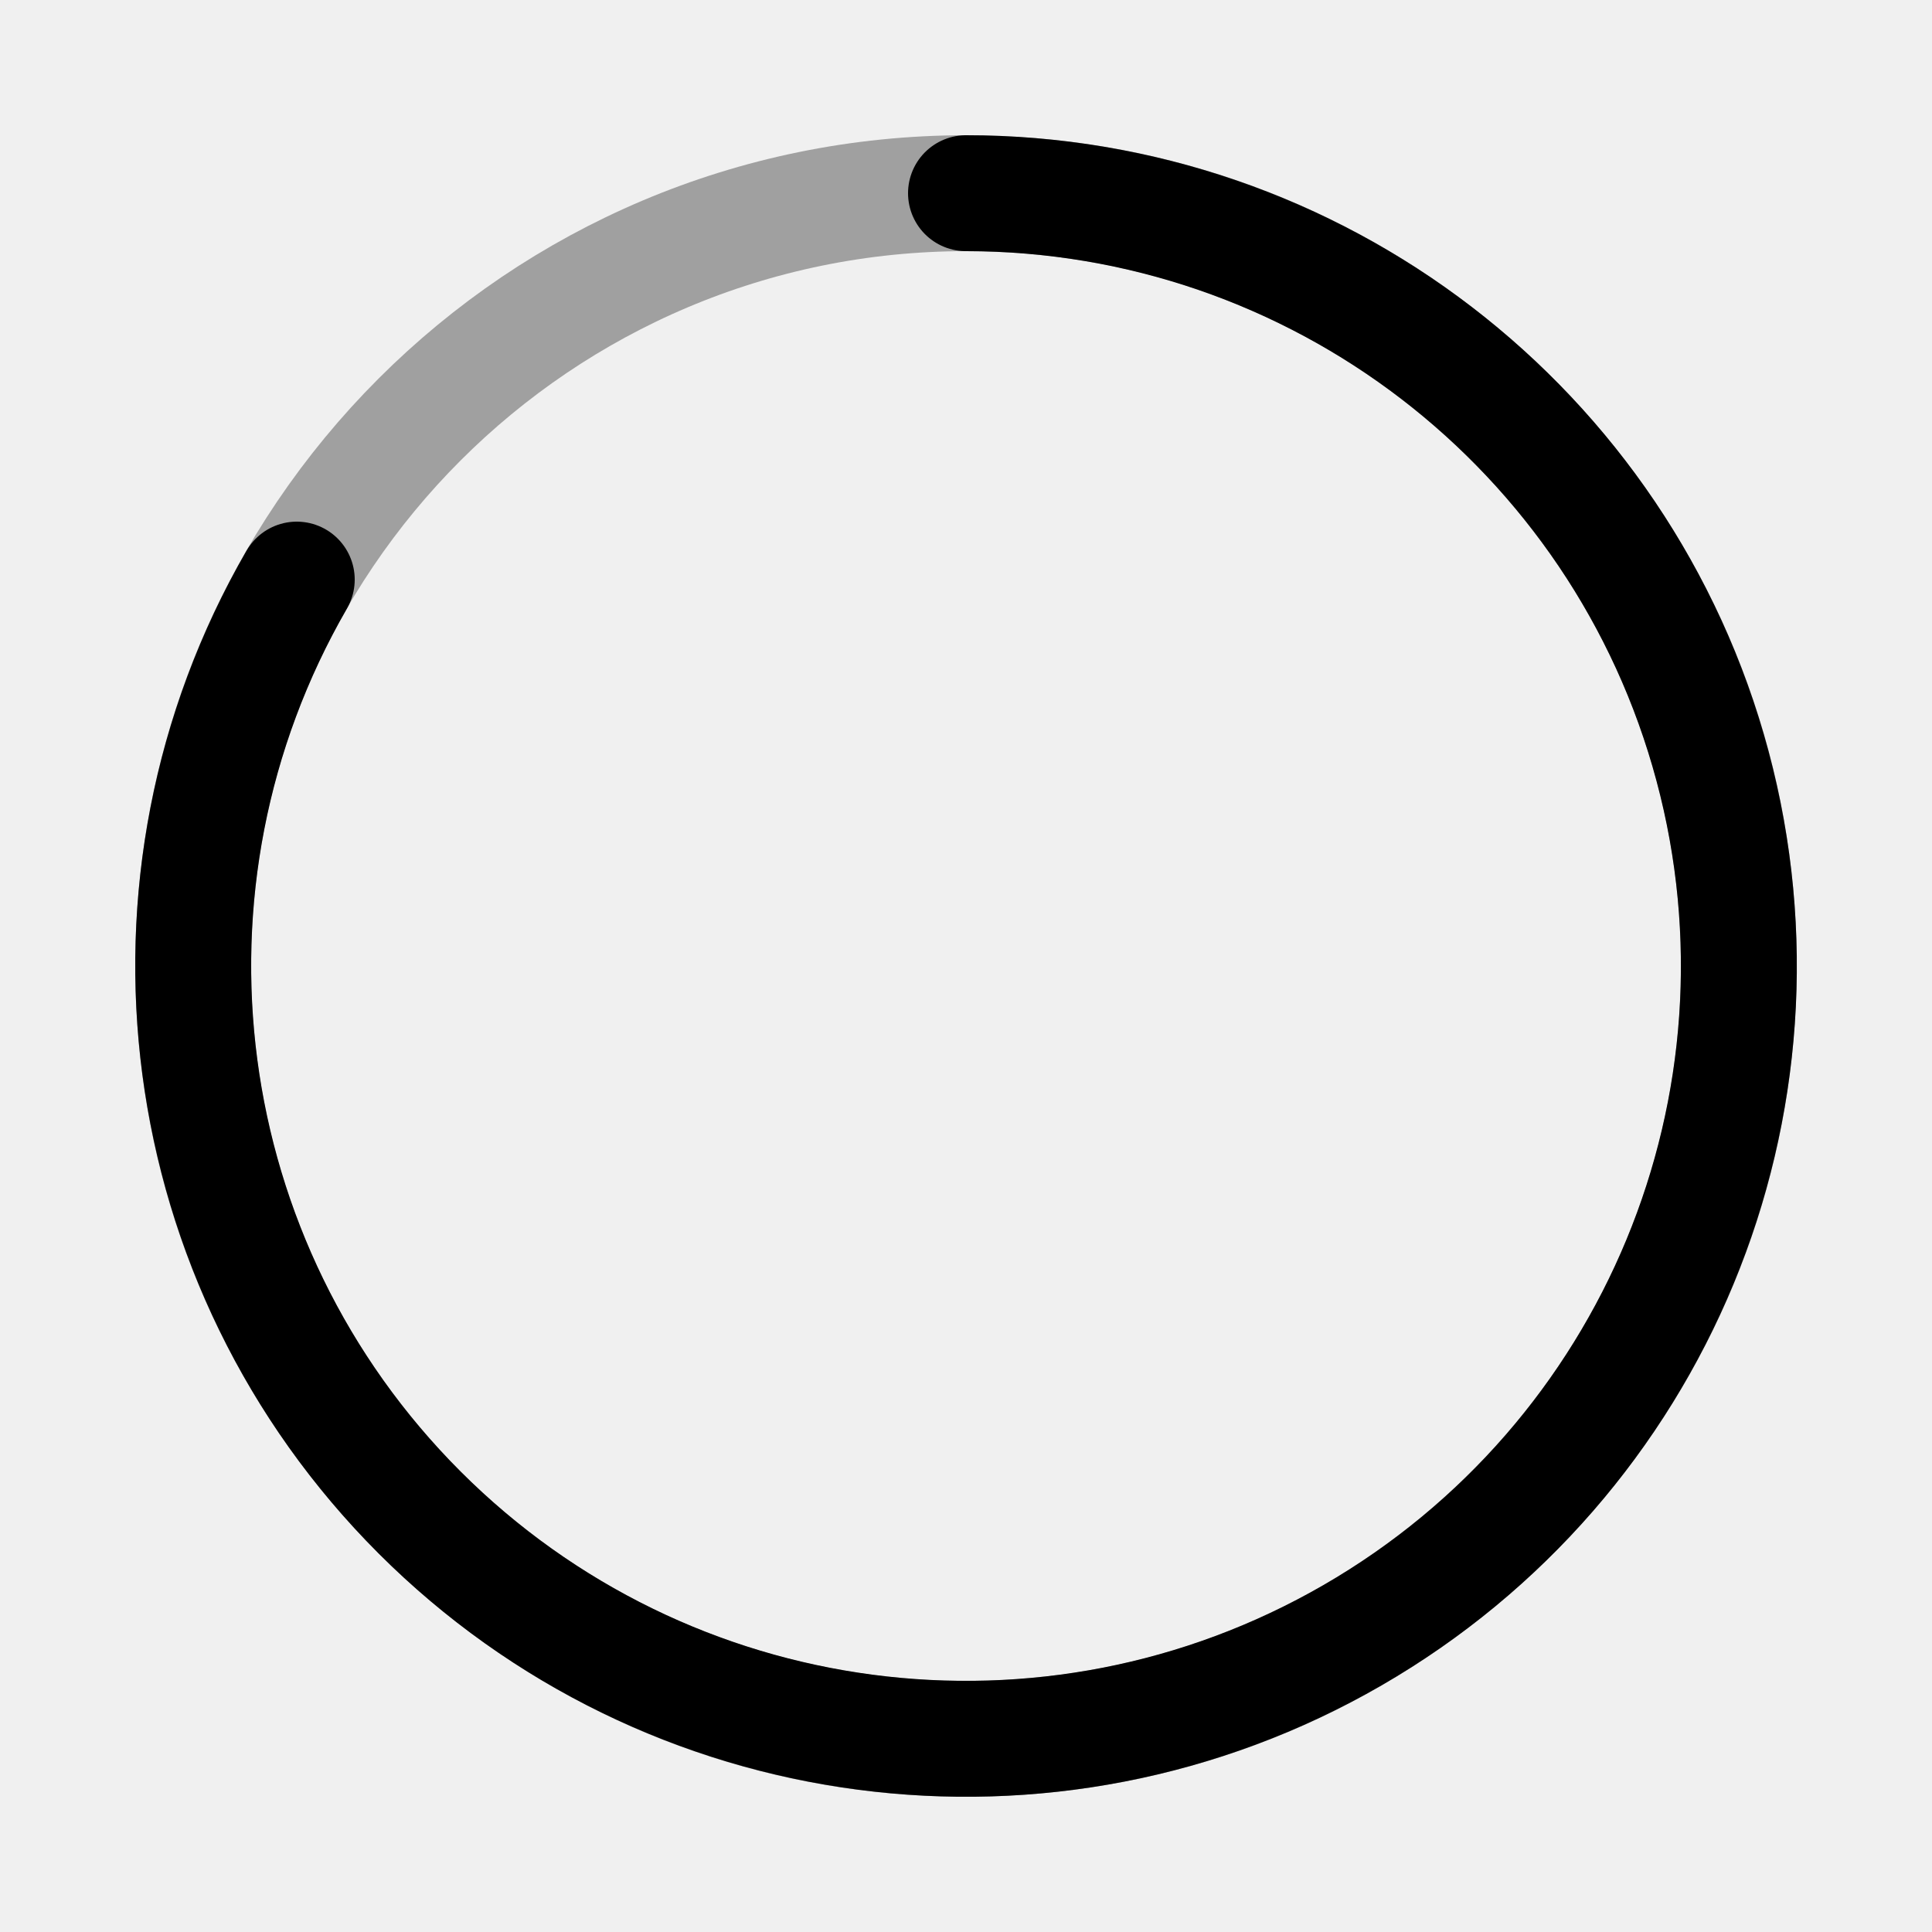
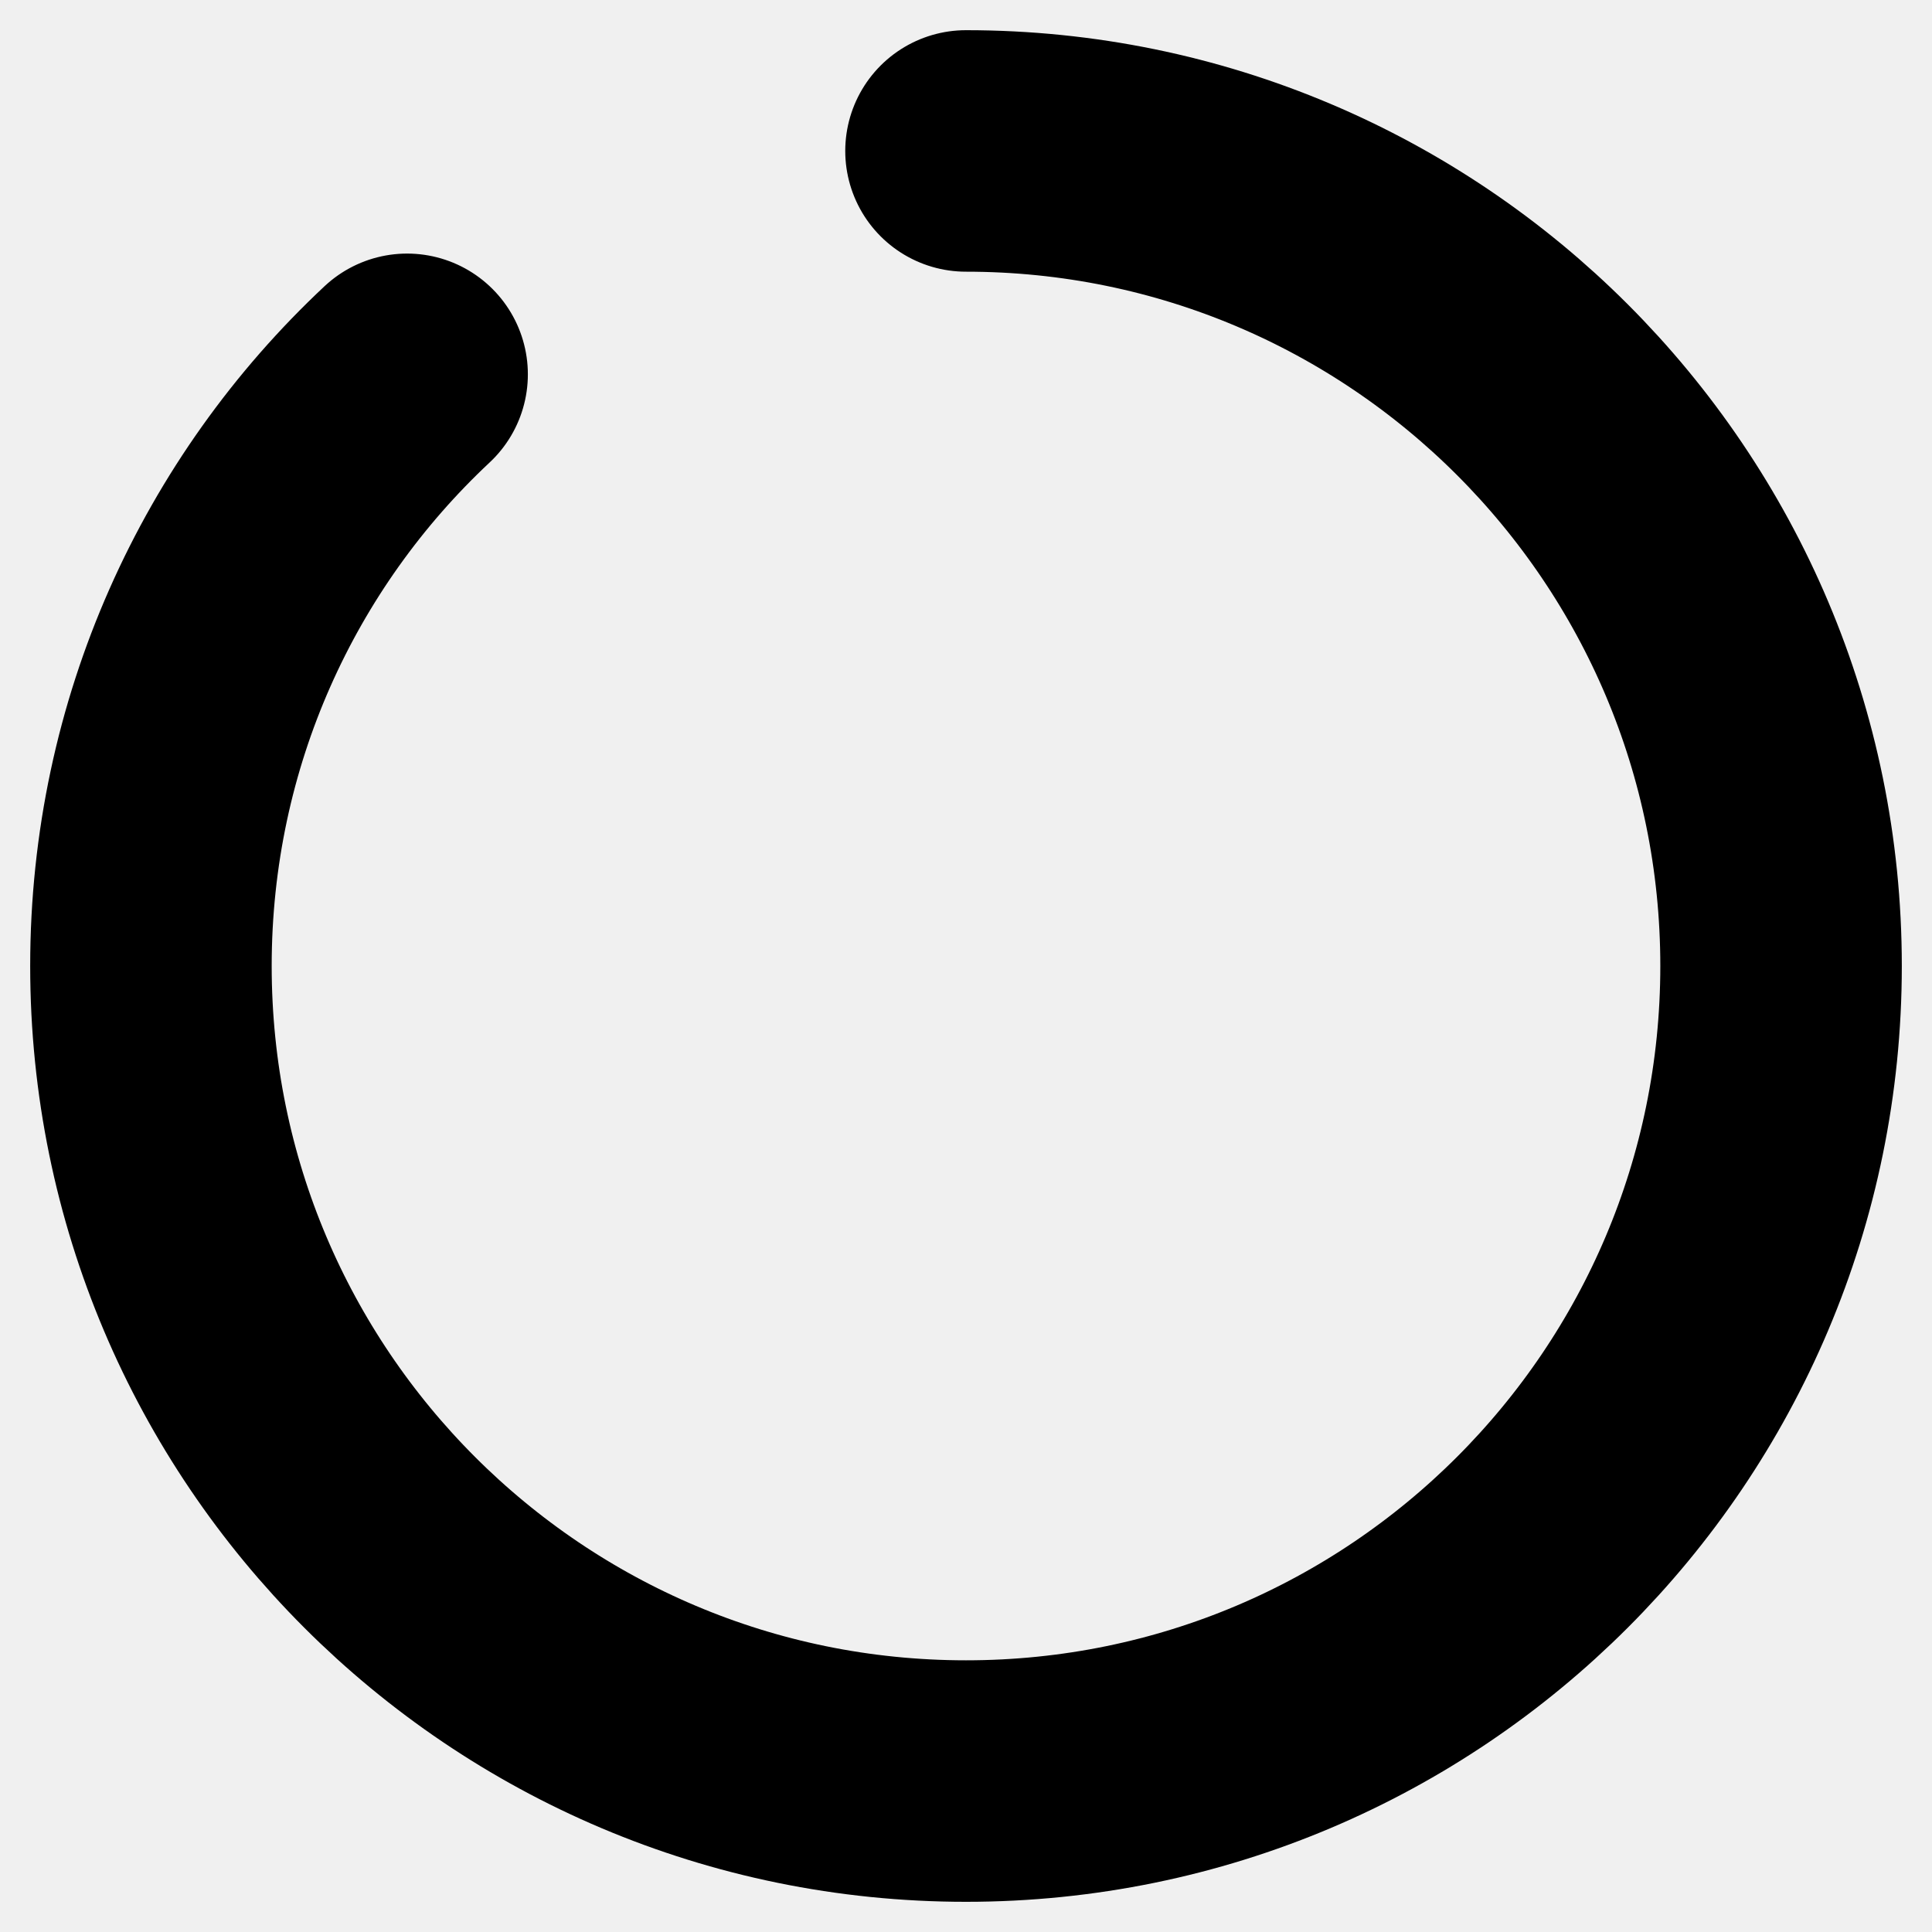
- <svg xmlns="http://www.w3.org/2000/svg" width="100" height="100" viewBox="0 0 100 100" fill="none">
-   <circle cx="50" cy="50" r="40" stroke="#A0A0A0" stroke-width="6" />
-   <path d="M50 10 A 40 40 0 1 1 15.36 30" stroke="#000000" stroke-width="6" stroke-linecap="round" />
+ <svg xmlns="http://www.w3.org/2000/svg" width="32" height="32" viewBox="0 0 32 32" fill="none">
+   <style>
+     /* 默认显示浅色模式，隐藏深色模式图形 */
+     .favicon-dark { display: none; }
+     .favicon-light { display: block; }
+ 
+     /* 当检测到系统为深色模式时，切换显隐状态 */
+     @media (prefers-color-scheme: dark) {
+       .favicon-light { display: none; }
+       .favicon-dark { display: block; }
+     }
+   </style>
+   <g class="favicon-light">
+     <circle cx="16" cy="16" r="13.5" stroke="#F0F0F0" stroke-width="4" />
+     <path d="M16 2.5C23.456 2.5 29.5 8.544 29.5 16C29.5 23.456 23.456 29.5 16 29.5C8.544 29.5 2.5 23.456 2.5 16C2.5 12.134 4.127 8.648 6.743 6.2" stroke="#000000" stroke-width="4" stroke-linecap="round" />
+   </g>
+   <g class="favicon-dark">
+     <circle cx="16" cy="16" r="13.5" stroke="#333333" stroke-width="4" />
+     <path d="M16 2.5C23.456 2.5 29.5 8.544 29.5 16C29.5 23.456 23.456 29.5 16 29.5C8.544 29.5 2.5 23.456 2.5 16C2.5 12.134 4.127 8.648 6.743 6.2" stroke="#FFFFFF" stroke-width="4" stroke-linecap="round" />
+   </g>
</svg>
